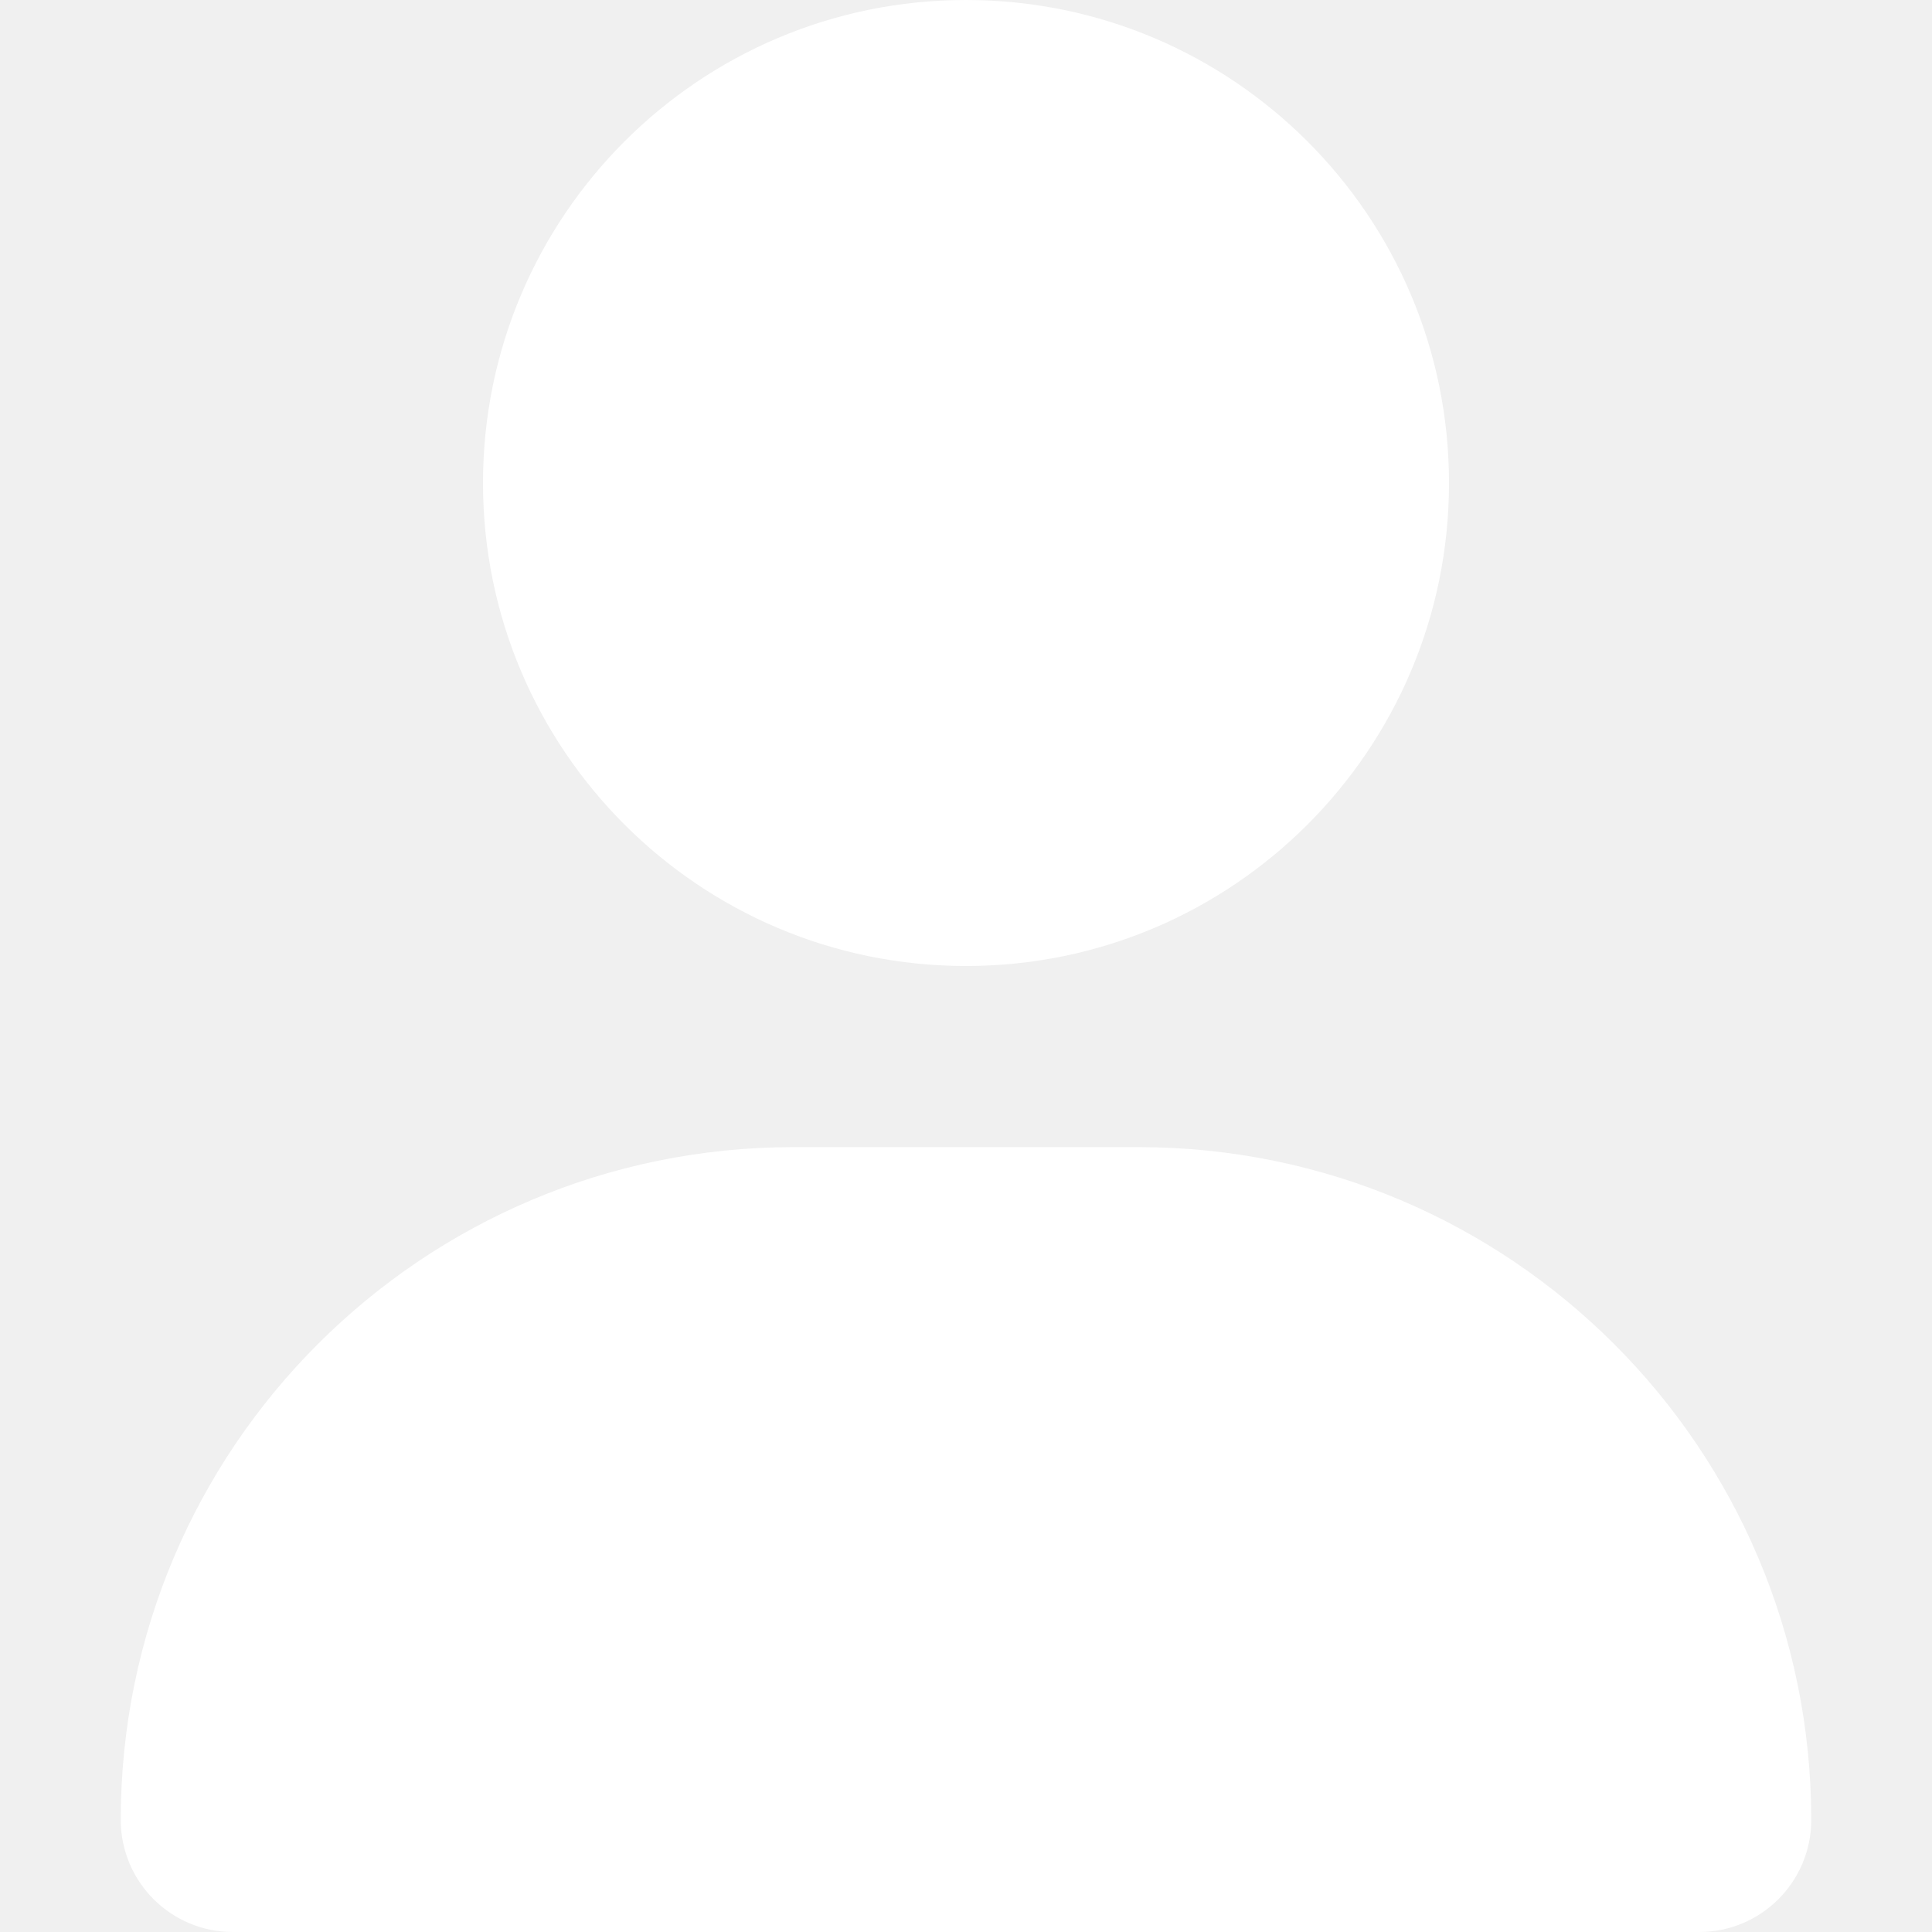
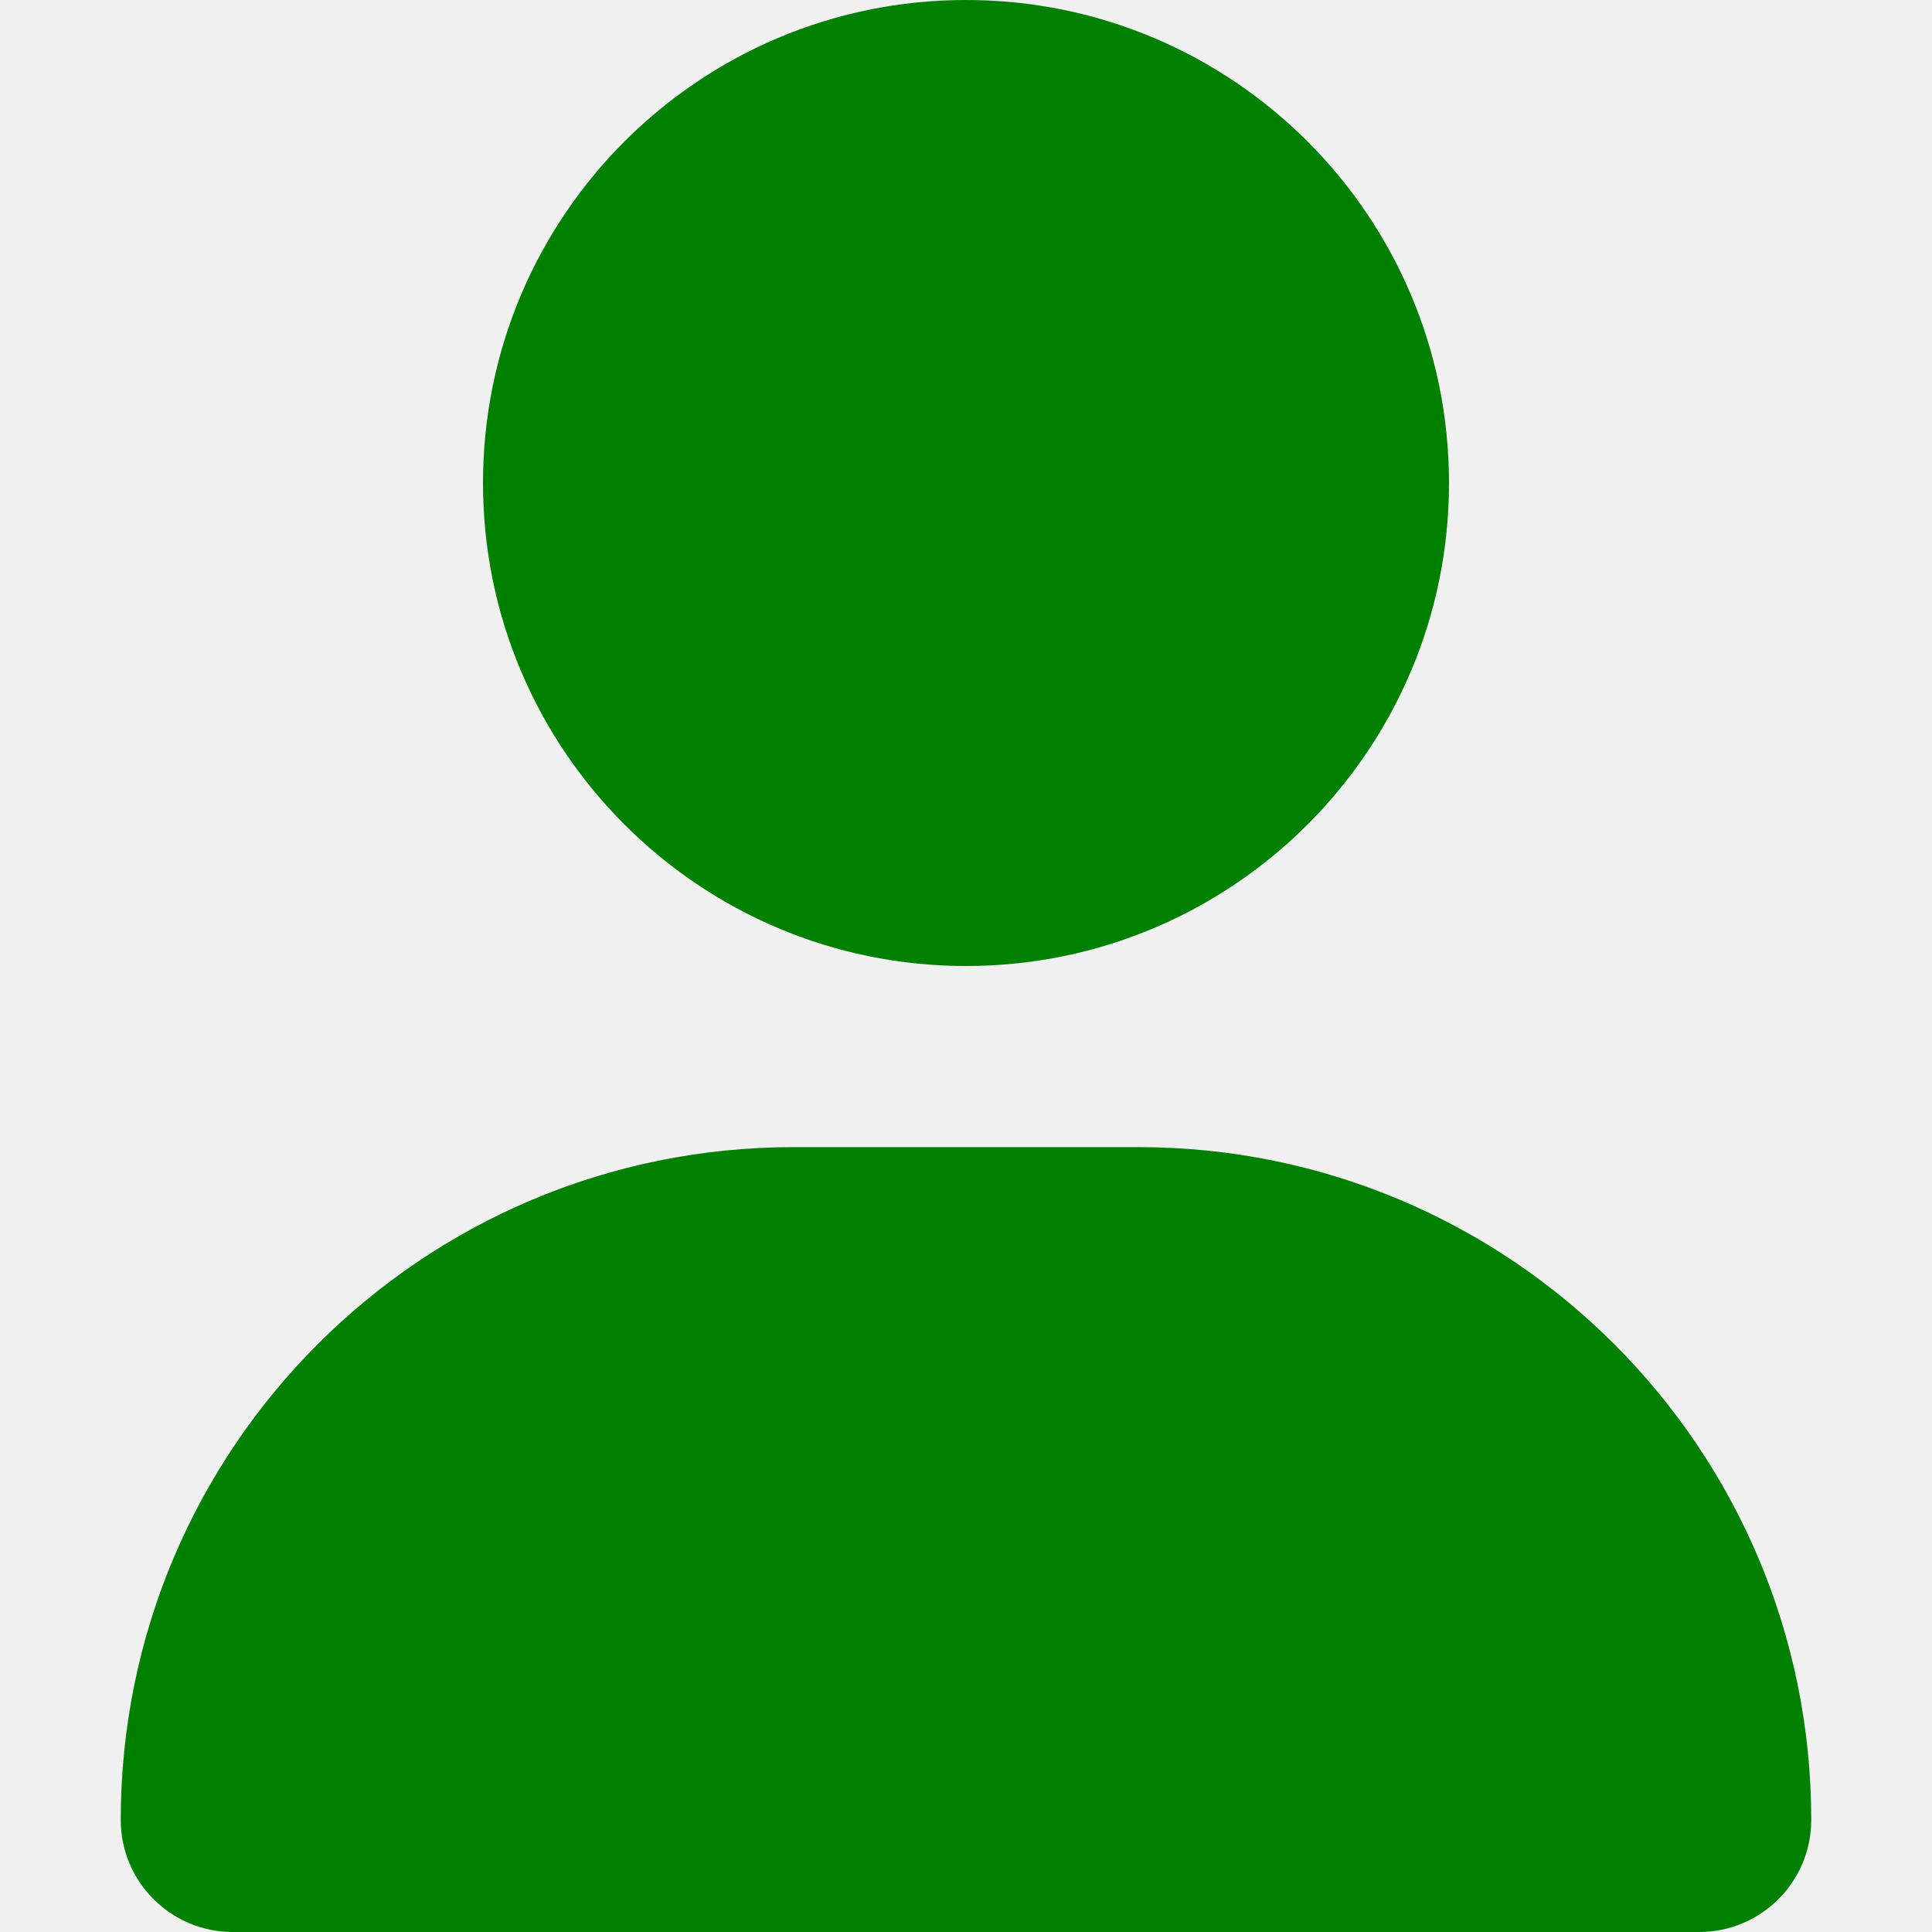
- <svg xmlns="http://www.w3.org/2000/svg" viewBox="0 0 448 512" height="24" width="24">
-   <path d="M224 256A128 128 0 1 0 224 0a128 128 0 1 0 0 256zm-45.7 48C79.8 304 0 383.8 0 482.3C0 498.7 13.3 512 29.7 512l388.6 0c16.4 0 29.7-13.3 29.7-29.7C448 383.8 368.2 304 269.7 304l-91.4 0z" fill="white" />
+ <svg xmlns="http://www.w3.org/2000/svg" viewBox="0 0 448 512" height="22" width="22" fill="green">
+   <path d="M224 256A128 128 0 1 0 224 0a128 128 0 1 0 0 256zm-45.7 48C79.8 304 0 383.8 0 482.3C0 498.7 13.3 512 29.7 512l388.6 0c16.4 0 29.7-13.3 29.7-29.7C448 383.8 368.2 304 269.7 304l-91.4 0z" />
</svg>
